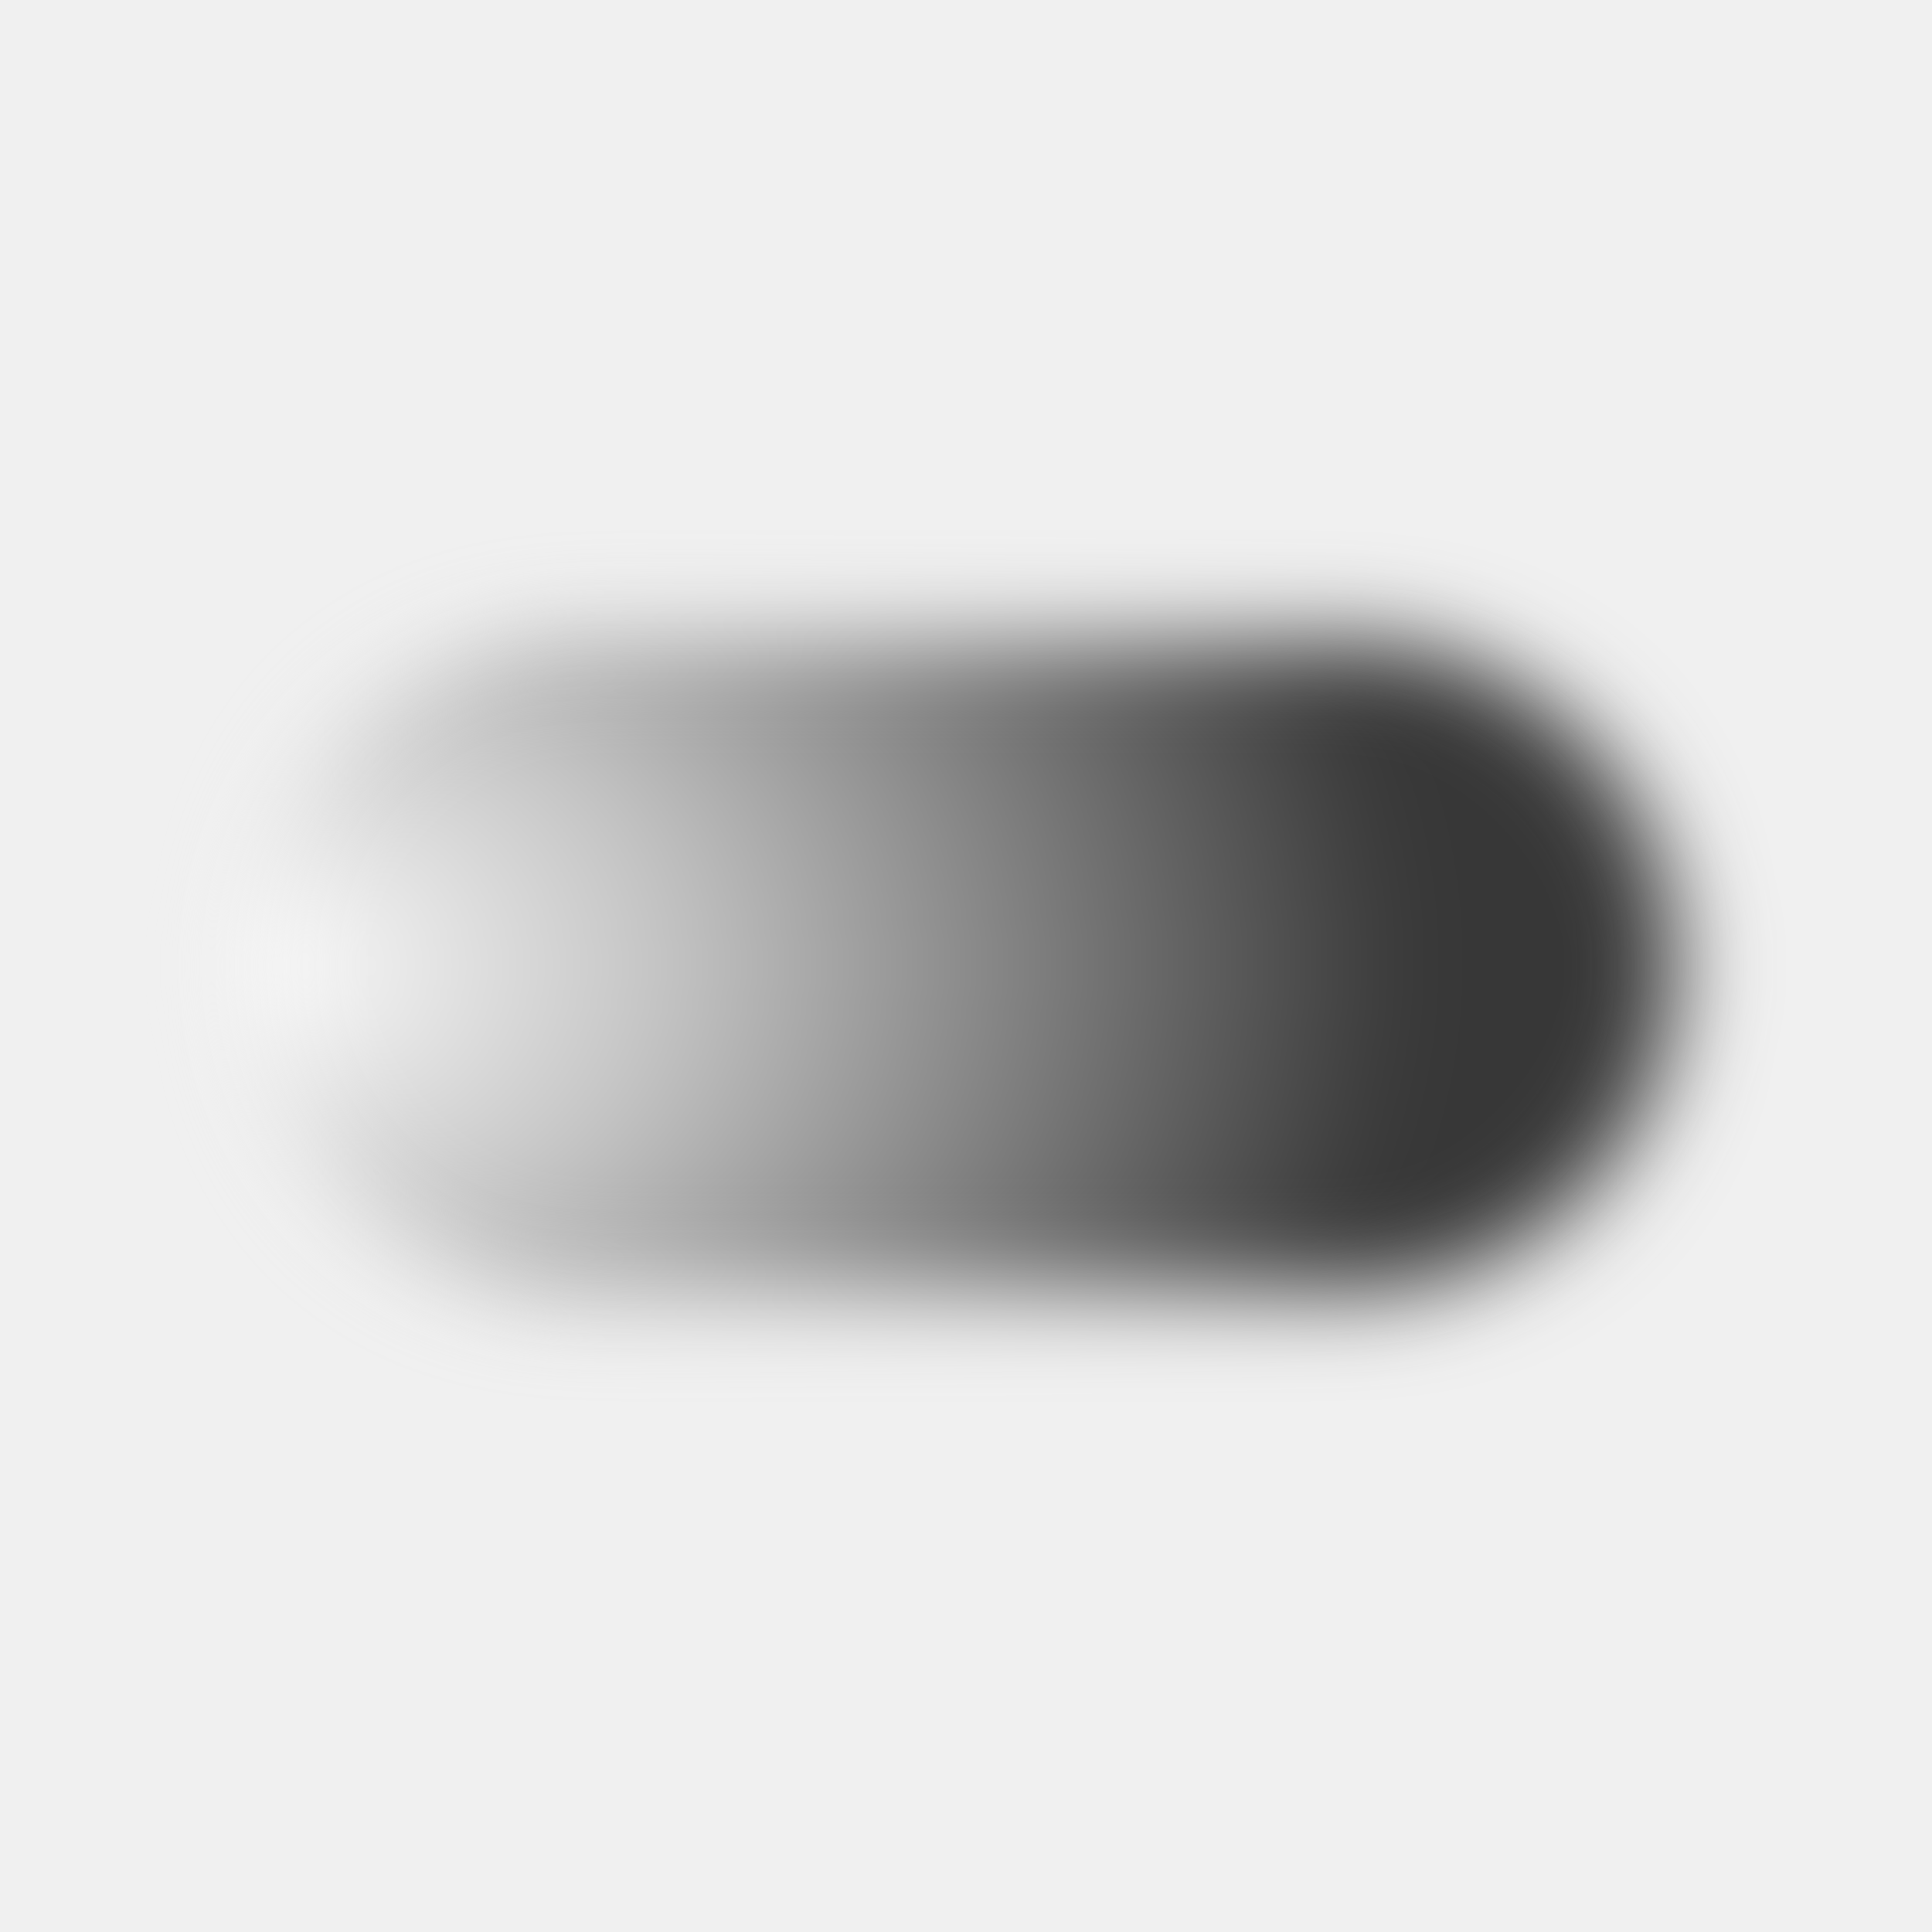
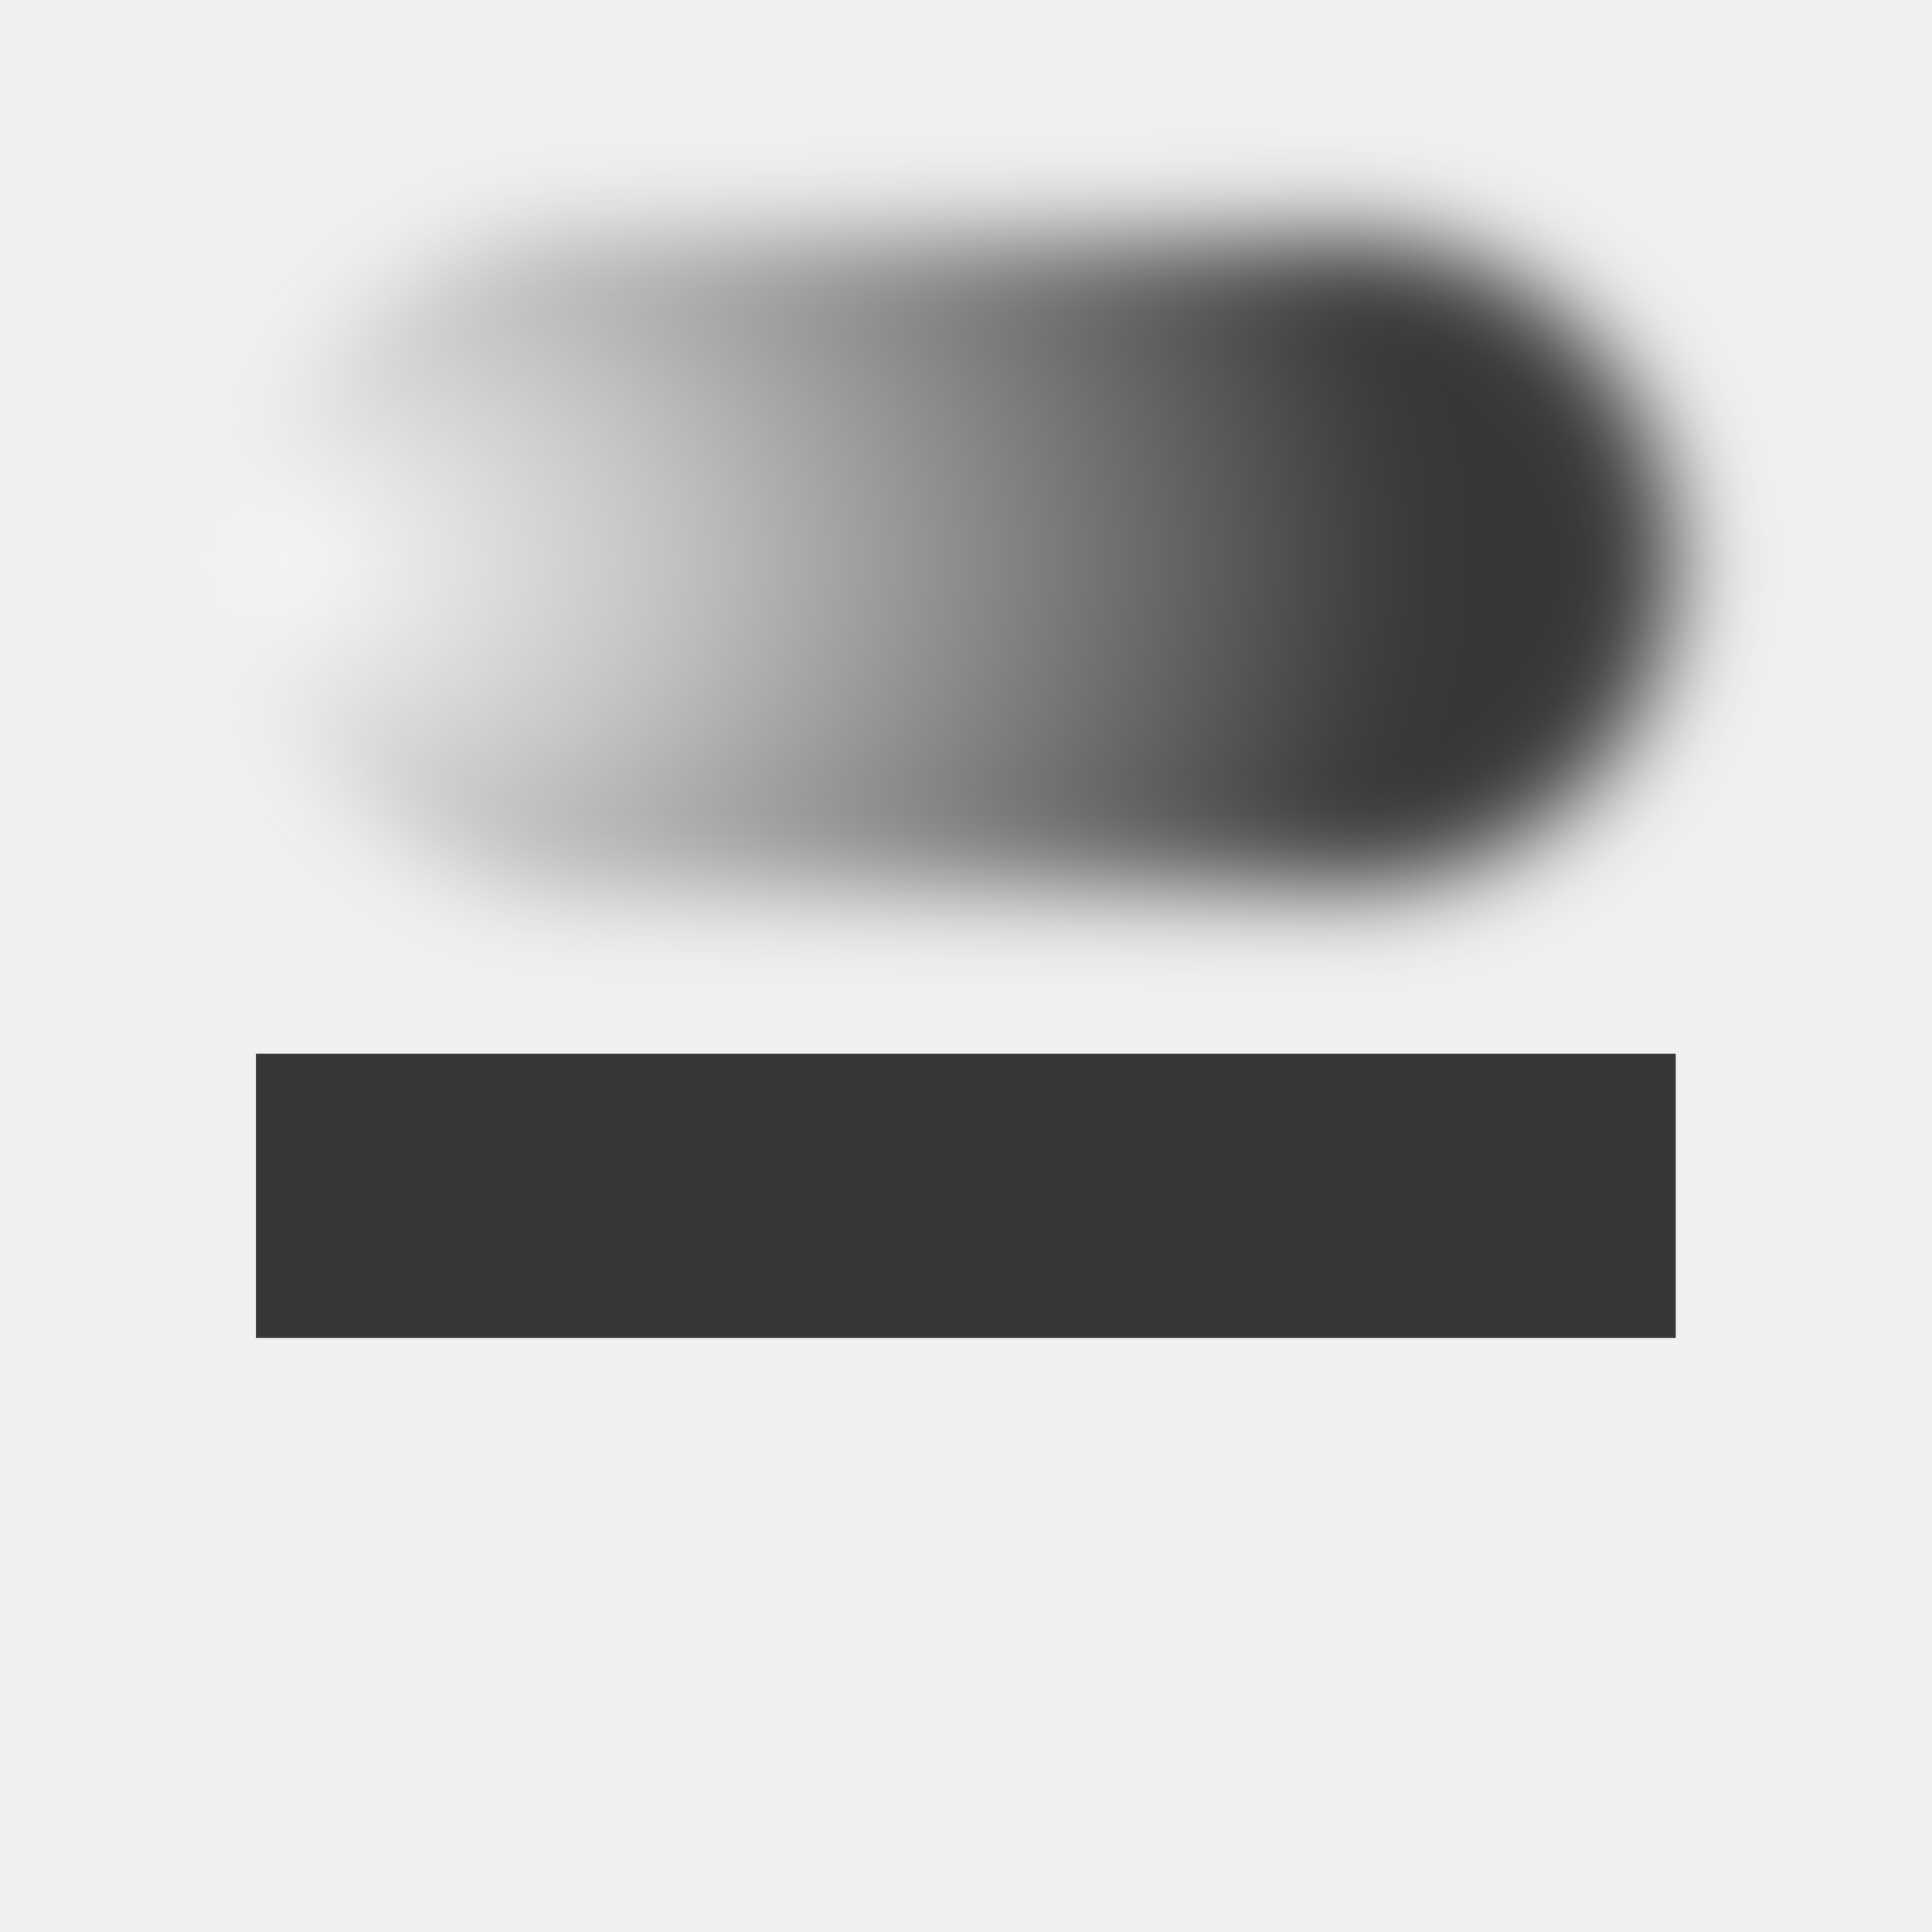
<svg xmlns="http://www.w3.org/2000/svg" xmlns:xlink="http://www.w3.org/1999/xlink" width="22" height="22" viewBox="0 0 5.821 5.821" version="1.1" id="svg5">
  <defs id="defs2">
    <clipPath clipPathUnits="userSpaceOnUse" id="clipPath8033">
      <path id="path8035" style="fill:#ffffff;fill-opacity:1;stroke:#000000;stroke-width:0.529;stroke-linecap:round;stroke-linejoin:round;stroke-opacity:1" d="m 93.801,183.272 a 4.88,4.986 0 0 0 -4.88,4.986 4.88,4.986 0 0 0 4.88,4.986 4.88,4.986 0 0 0 0.006,-4.5e-4 v 4.5e-4 h 11.552 a 4.88,4.986 0 0 0 4.88,-4.986 4.88,4.986 0 0 0 -4.88,-4.986 H 93.807 a 4.88,4.986 0 0 0 -0.007,0 z" />
    </clipPath>
    <radialGradient xlink:href="#linearGradient20629" id="radialGradient41151" gradientUnits="userSpaceOnUse" gradientTransform="matrix(1.627233,-0.01136711,0.00829402,1.184285,-174.4161,-190.4924)" cx="93.297" cy="158.276" fx="93.297" fy="158.276" r="13.268" />
    <linearGradient id="linearGradient20629">
      <stop style="stop-color:#ffffff;stop-opacity:1;" offset="0" id="stop20623" />
      <stop style="stop-color:#c3c3c3;stop-opacity:1;" offset="0.359" id="stop20625" />
      <stop style="stop-color:#373737;stop-opacity:1;" offset="1" id="stop20627" />
    </linearGradient>
    <filter style="color-interpolation-filters:sRGB" id="filter47031" x="-0.079" y="-0.172" width="1.157" height="1.344">
      <feGaussianBlur stdDeviation="0.867" id="feGaussianBlur47033" />
    </filter>
  </defs>
  <g id="layer1">
-     <path id="path41149" style="mix-blend-mode:normal;fill:url(#radialGradient41151);fill-opacity:1;stroke:none;stroke-width:0.529;stroke-linecap:round;stroke-linejoin:round;stroke-opacity:1;filter:url(#filter47031)" d="m -15.231,-10.158 a 6.056,6.049 0 0 0 -6.056,6.049 6.056,6.049 0 0 0 6.056,6.049 6.056,6.049 0 0 0 0.008,-5.2e-4 v 5.2e-4 h 14.338 a 6.056,6.049 0 0 0 6.056,-6.049 6.056,6.049 0 0 0 -6.056,-6.049 h -14.338 a 6.056,6.049 0 0 0 -0.008,0 z" transform="matrix(0.1616898,0,0,0.1616898,4.213354,3.574845)" />
+     <path id="path41149" style="mix-blend-mode:normal;fill:url(#radialGradient41151);fill-opacity:1;stroke:none;stroke-width:0.529;stroke-linecap:round;stroke-linejoin:round;stroke-opacity:1;filter:url(#filter47031)" d="m -15.231,-10.158 a 6.056,6.049 0 0 0 -6.056,6.049 6.056,6.049 0 0 0 6.056,6.049 6.056,6.049 0 0 0 0.008,-5.2e-4 v 5.2e-4 h 14.338 a 6.056,6.049 0 0 0 6.056,-6.049 6.056,6.049 0 0 0 -6.056,-6.049 h -14.338 a 6.056,6.049 0 0 0 -0.008,0 z" transform="matrix(0.1616898,0,0,0.1616898,4.213355,2.359365)" />
+     <rect style="fill:#373737;fill-opacity:1;stroke:none;stroke-width:0.342;stroke-linecap:square;stroke-linejoin:round;stroke-opacity:1" id="rect44484" width="4.278" height="0.856" x="0.771" y="3.175" />
  </g>
</svg>
